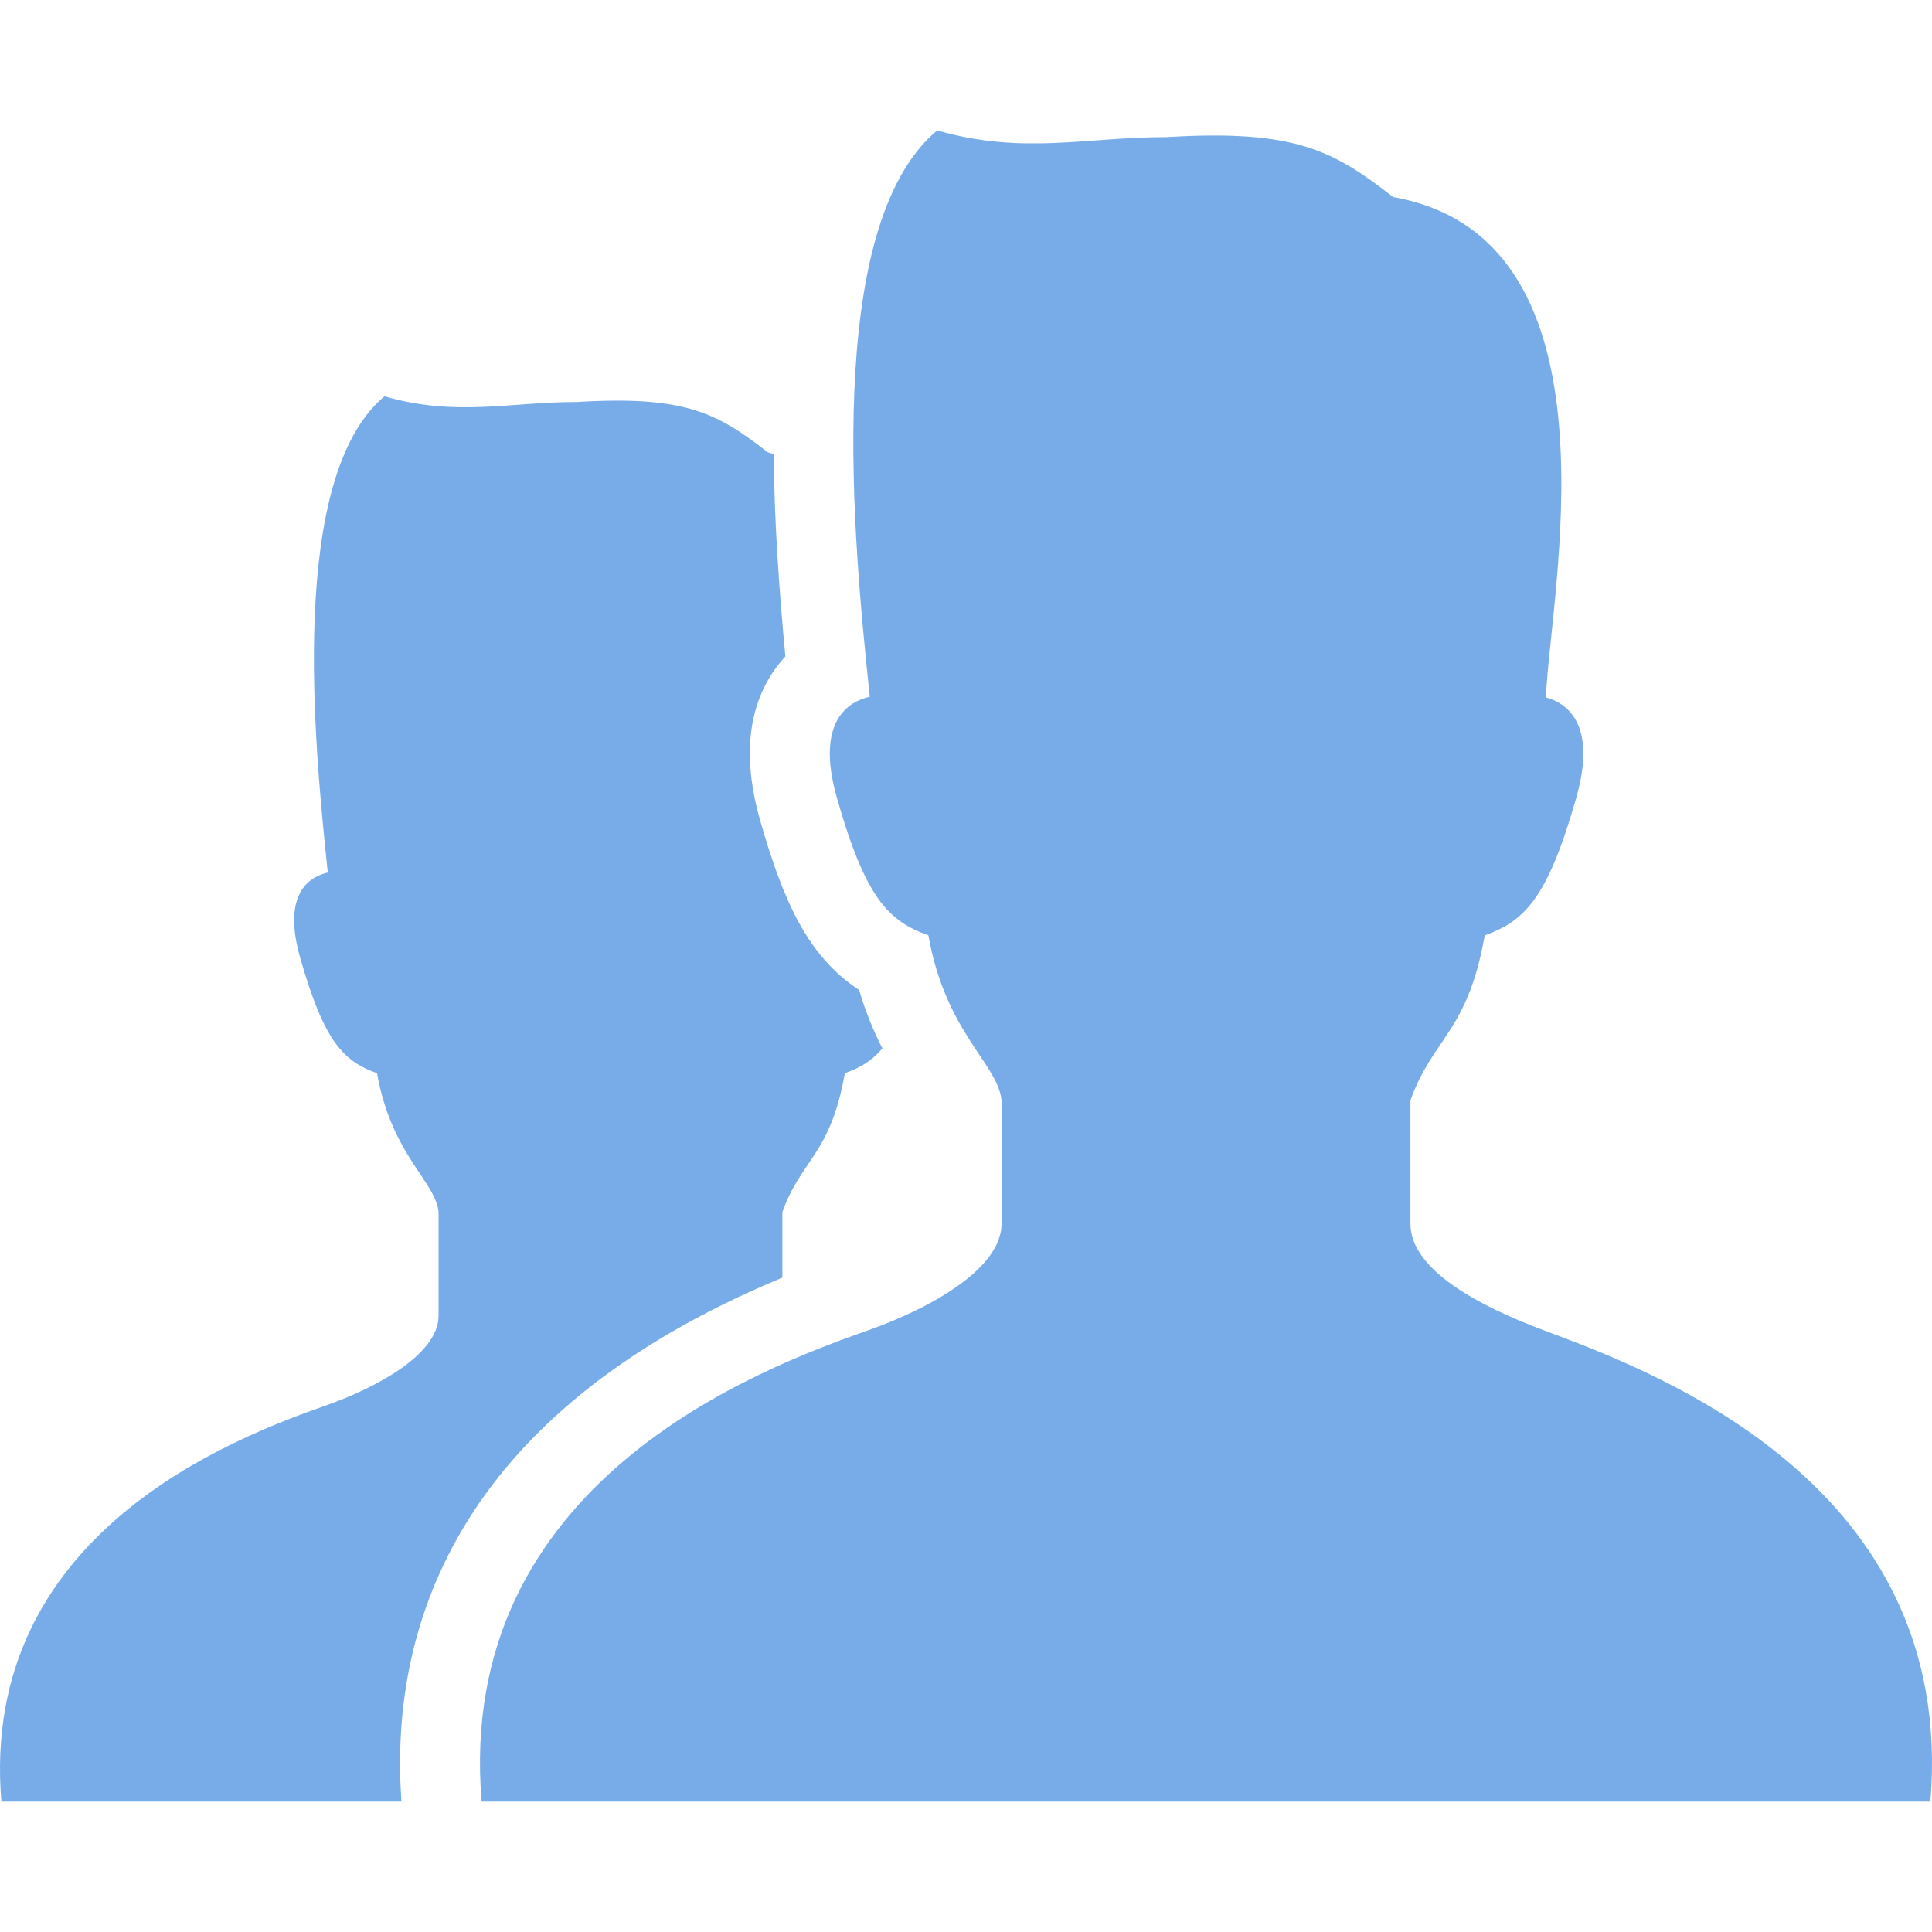
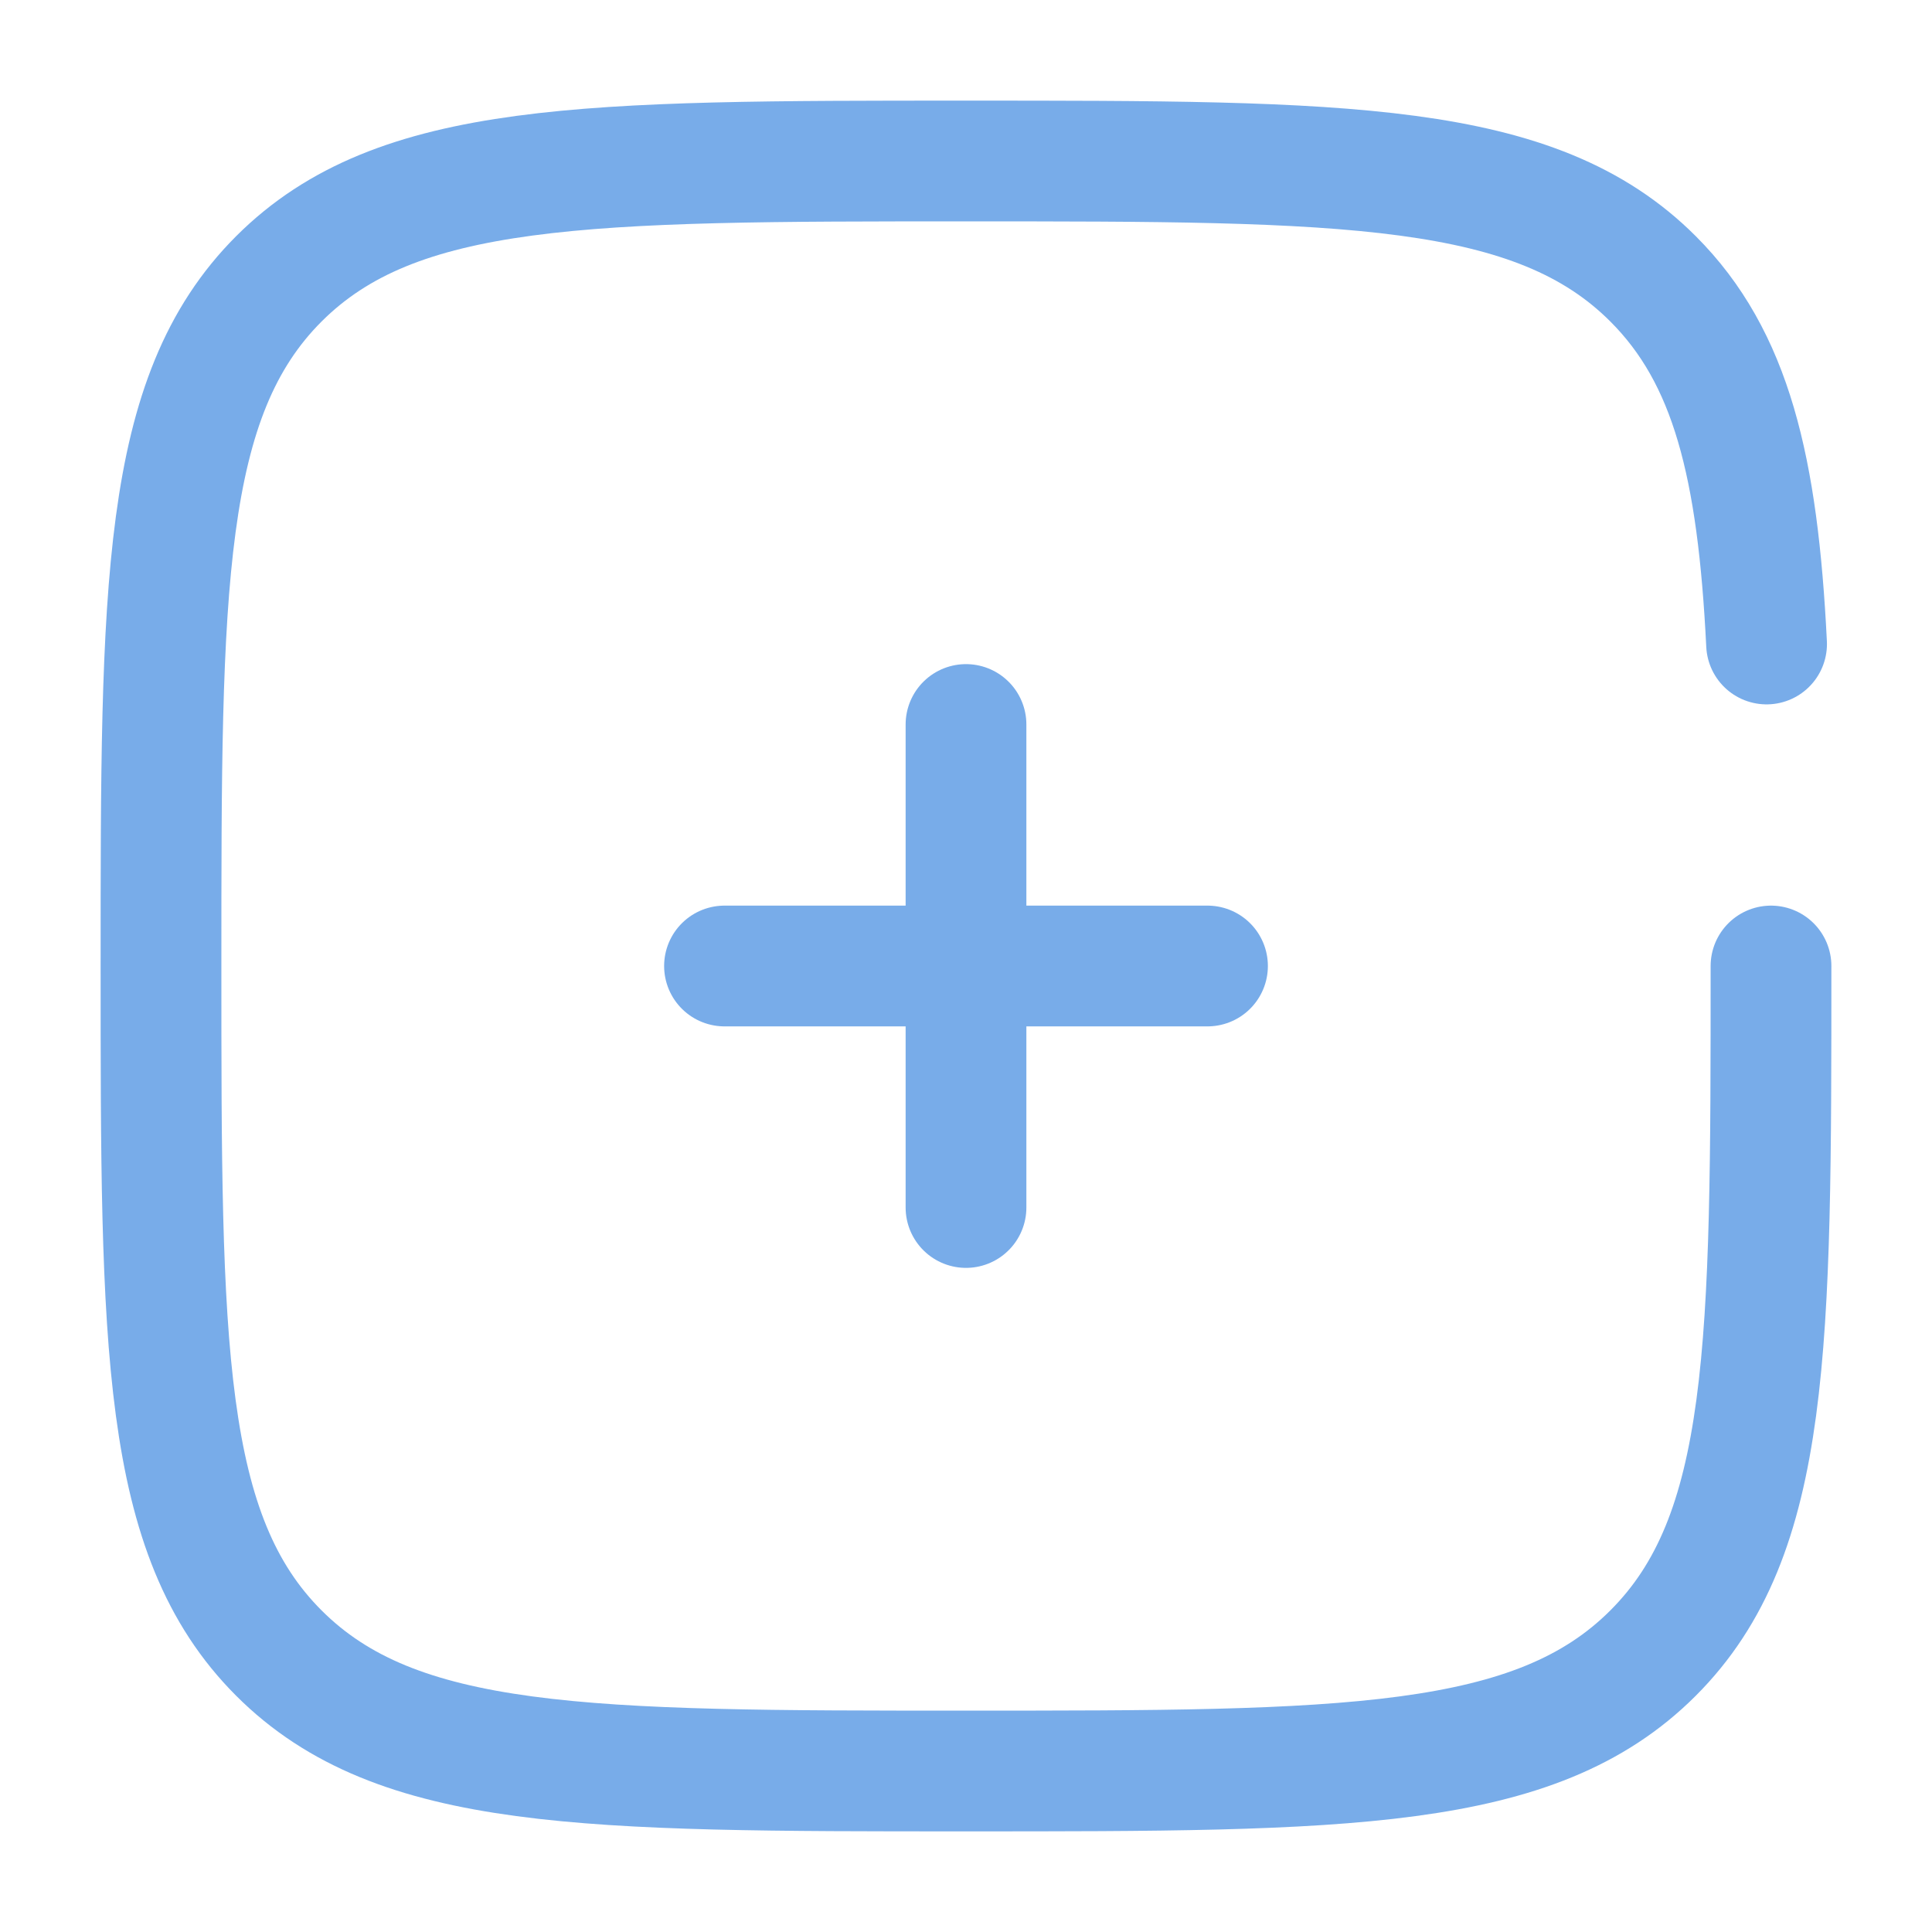
- <svg xmlns="http://www.w3.org/2000/svg" height="200px" width="200px" version="1.1" id="_x32_" viewBox="0 0 512 512" xml:space="preserve" fill="#000000">
+ <svg xmlns="http://www.w3.org/2000/svg" viewBox="0 0 24 24" fill="none">
  <g id="SVGRepo_bgCarrier" stroke-width="0" />
  <g id="SVGRepo_tracerCarrier" stroke-linecap="round" stroke-linejoin="round" />
  <g id="SVGRepo_iconCarrier">
-     <style type="text/css"> .st0{fill:#78ace9;} </style>
-     <g>
-       <path class="st0" d="M207.341,338.586c0-4.961,0-10.62,0-17.41c5.086-14.105,12.731-15.12,16.555-36.767 c3.905-1.393,7.08-3.16,9.943-6.569c-2.222-4.388-4.388-9.46-6.162-15.491c-13.566-8.888-20.101-23.448-26.25-45.006 c-4.299-15.043-3.478-27.712,2.429-37.663c1.228-2.07,2.664-3.975,4.278-5.707c-1.739-18.376-2.94-36.469-3.106-53.651 c-0.538-0.117-0.973-0.324-1.518-0.421c-13.366-10.4-21.847-15.112-50.498-13.374c-18.142,0-31.929,4.002-51.14-1.49 c-25.635,21.502-18.59,92.129-15.002,126.196c-4.513,1.015-12.29,5.204-7.315,22.607c6.362,22.289,11.455,27.381,20.363,30.569 c3.83,21.647,15.464,28.603,16.306,36.767c0,11.882,0,20.542,0,27.477c0,10.476-17.085,19.308-29.727,23.766 c-24.318,8.57-92.071,33.936-86.132,105.019h106.026C103.233,433.33,119.118,375.193,207.341,338.586z" />
-       <path class="st0" d="M409.134,352.545c-16.527-6.183-35.358-15.809-35.358-28.264c0-8.246,0-18.549,0-32.681 c6.052-16.775,15.146-17.976,19.694-43.722c10.599-3.788,16.658-9.847,24.228-36.352c5.686-19.95-2.691-25.305-8.115-26.733 c0.11-1.063,0.221-2.132,0.31-3.388c2.05-29.879,19.397-118.572-40.665-129.171c-15.899-12.366-25.987-17.969-60.062-15.899 c-21.571-0.007-37.966,4.755-60.814-1.774c-30.487,25.574-22.109,109.56-17.845,150.08c-5.362,1.201-14.609,6.183-8.695,26.885 c7.563,26.505,13.622,32.564,24.221,36.352c4.547,25.746,18.382,34.013,19.39,43.722c0,14.132,0,24.434,0,32.681 c0,12.456-20.322,22.965-35.358,28.264c-28.92,10.192-109.491,40.361-102.432,124.893h383.932 C518.624,392.906,437.853,363.289,409.134,352.545z" />
-     </g>
+     <path d="M15 12L12 12M12 12L9 12M12 12L12 9M12 12L12 15" stroke="#78ace9" stroke-width="1.5" stroke-linecap="round" />
+     <path d="M22 12C22 16.714 22 19.071 20.535 20.535C19.071 22 16.714 22 12 22C7.286 22 4.929 22 3.464 20.535C2 19.071 2 16.714 2 12C2 7.286 2 4.929 3.464 3.464C4.929 2 7.286 2 12 2C16.714 2 19.071 2 20.535 3.464C21.509 4.438 21.836 5.807 21.945 8" stroke="#78ace9" stroke-width="1.5" stroke-linecap="round" />
  </g>
</svg>
